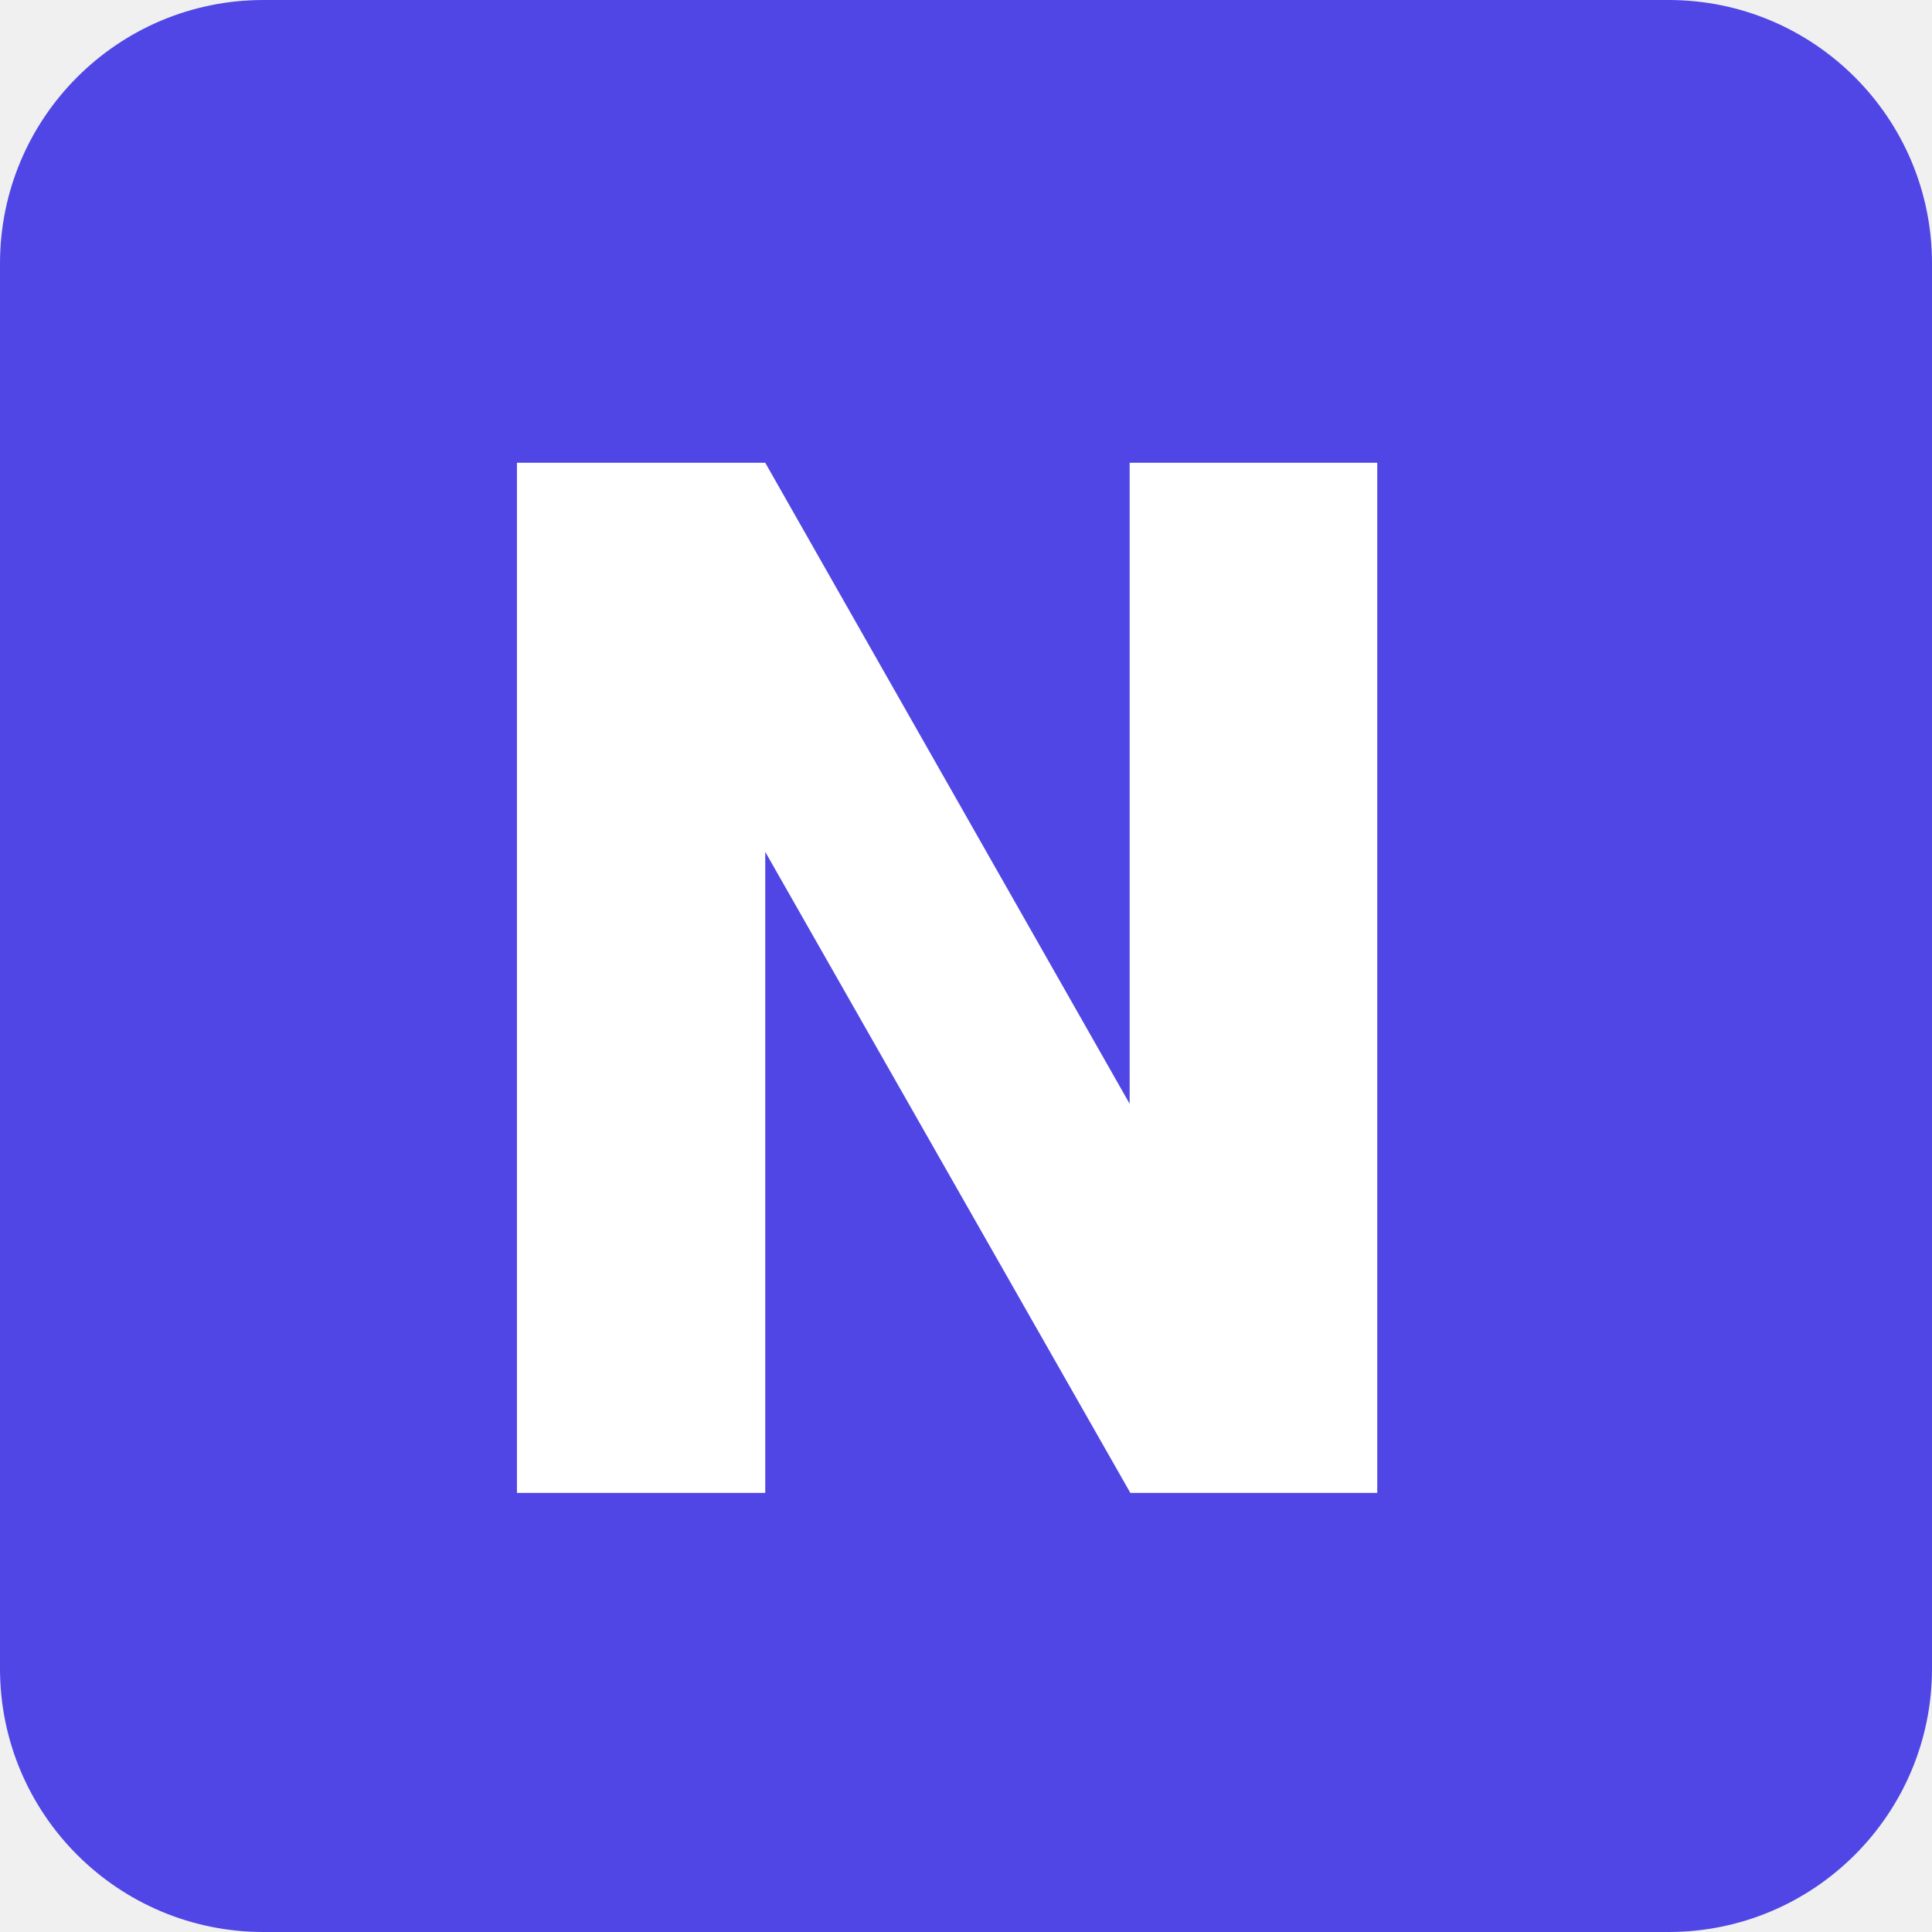
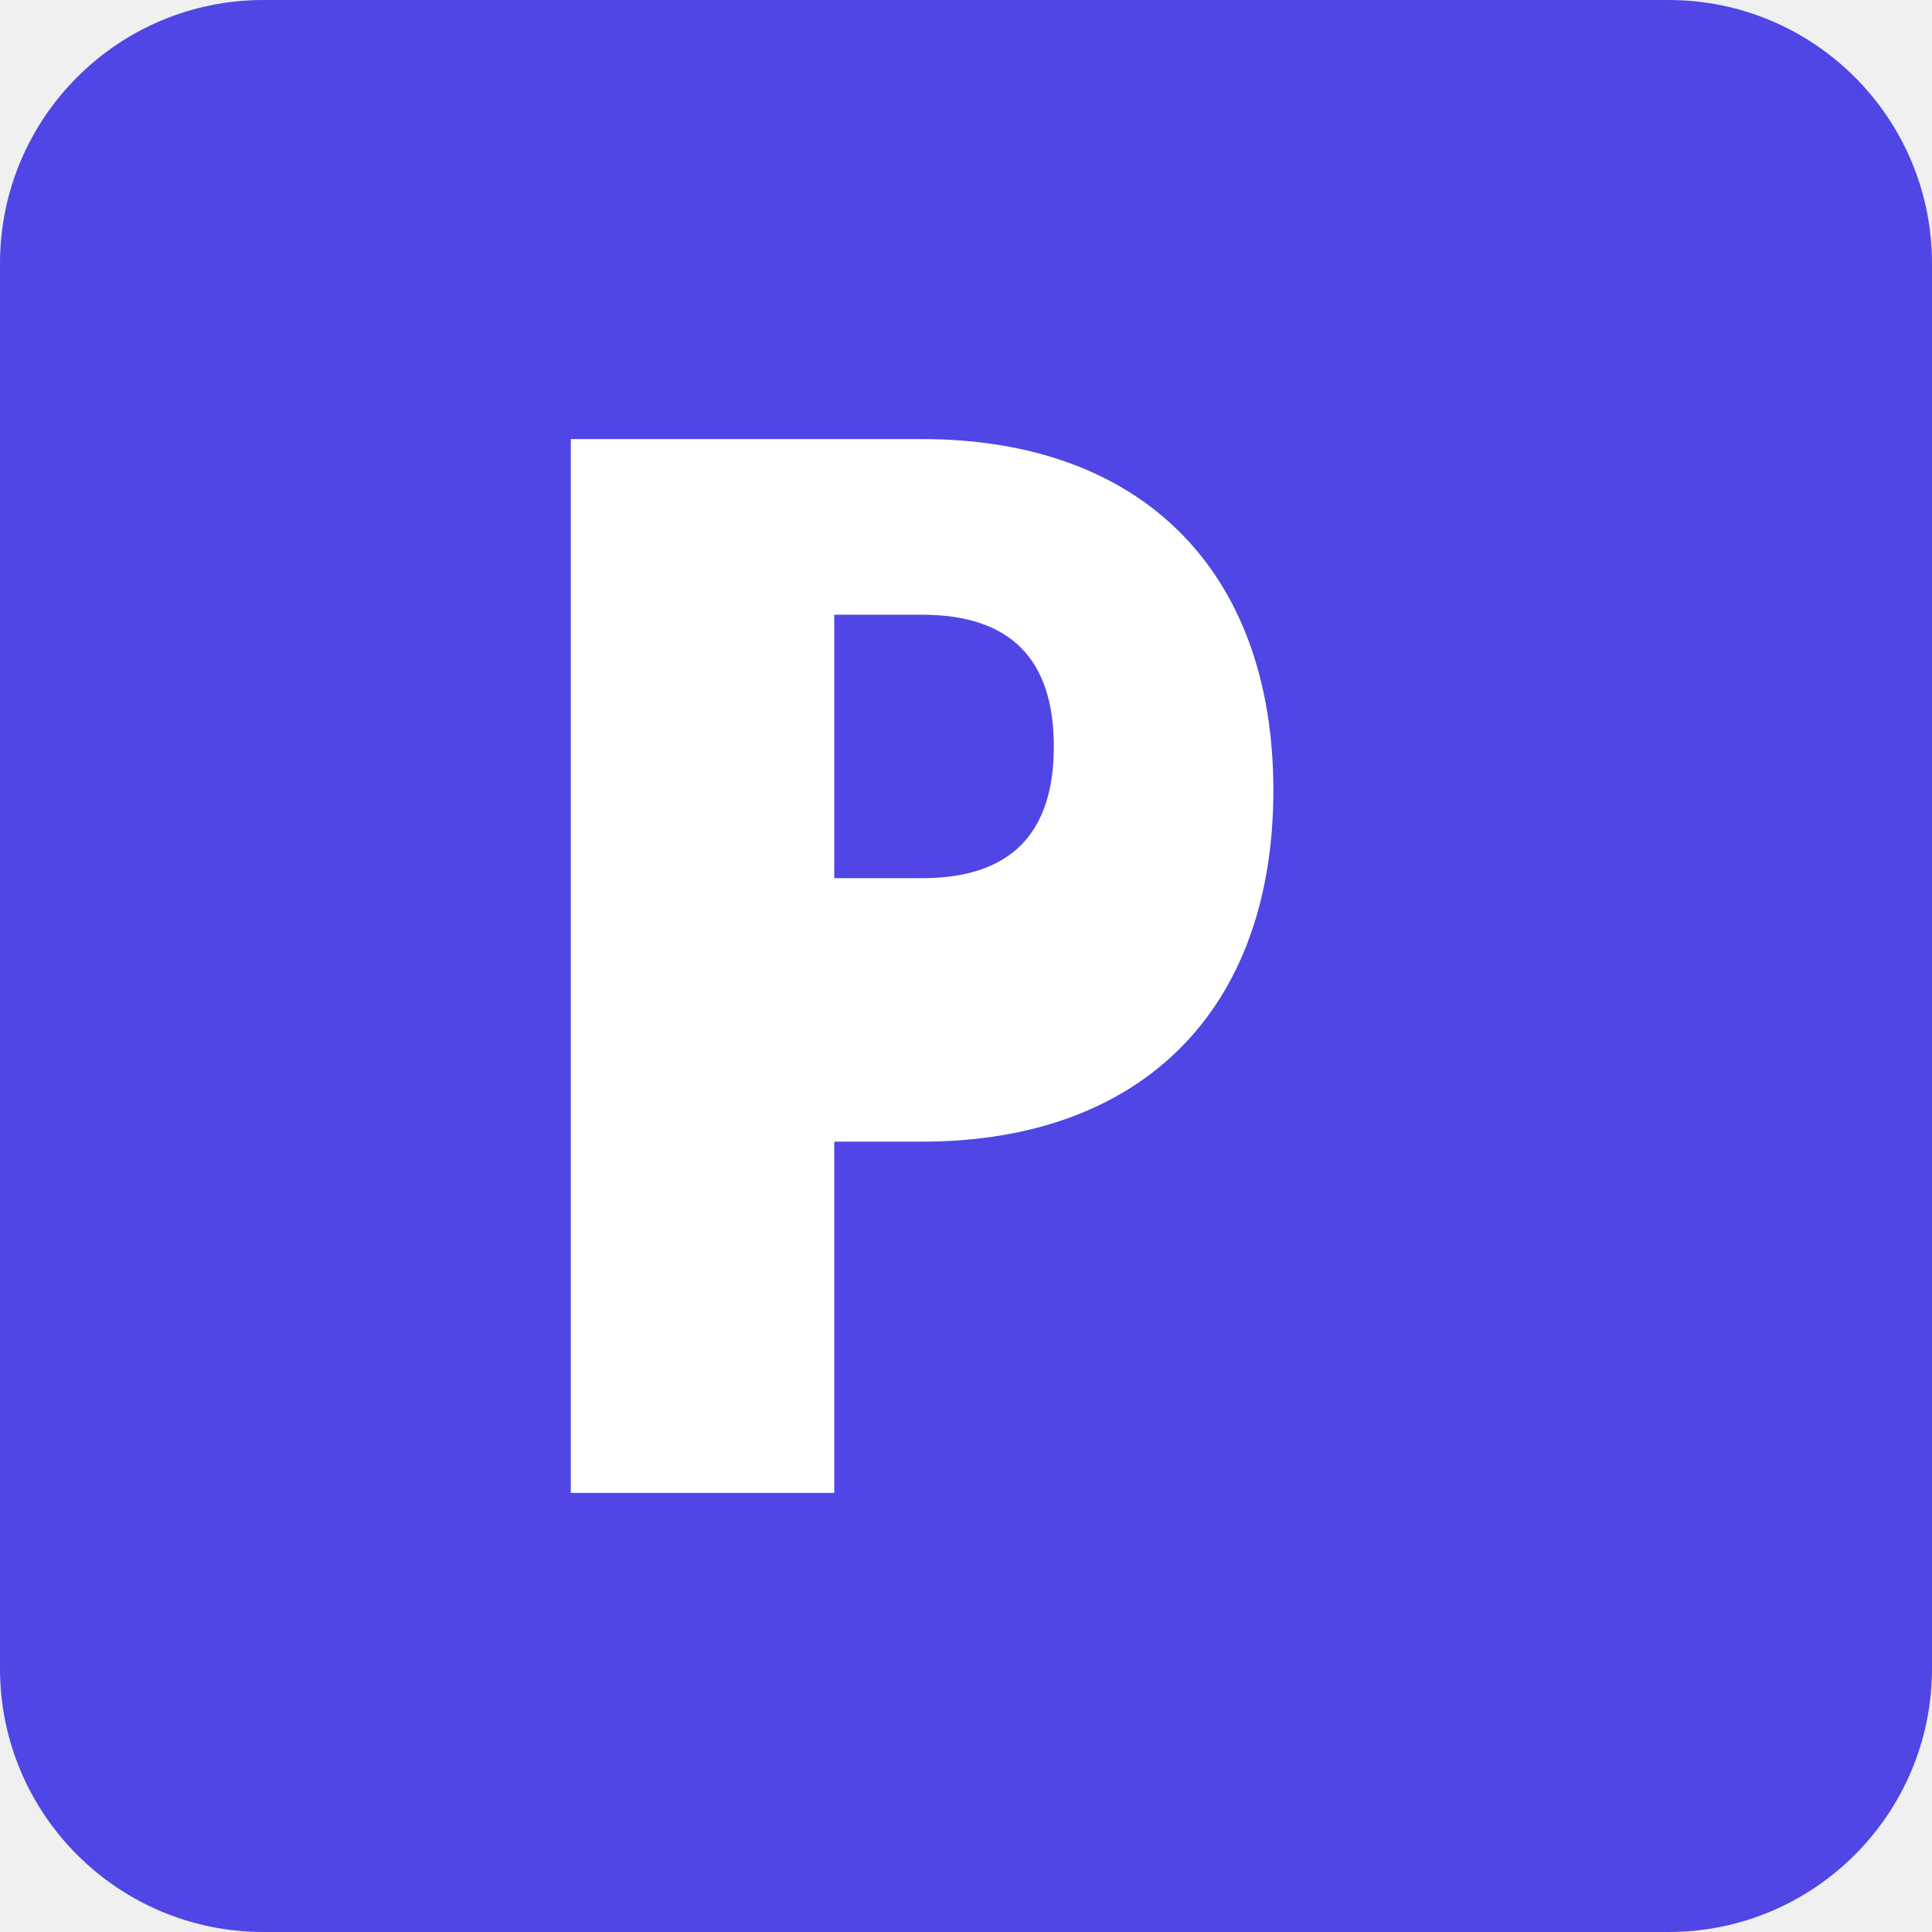
<svg xmlns="http://www.w3.org/2000/svg" width="44" height="44" viewBox="0 0 44 44" fill="none">
  <rect width="44" height="44" rx="6" fill="#4F46E5" />
-   <path d="M31.366 34H25.743L17.428 19.401V34H11.773V10.539H17.428L25.727 25.138V10.539H31.366V34Z" fill="white" />
+   <path d="M13 34V10h8c5 0 8 3 8 8s-3 8-8 8h-2v8h-6zm6-14h2c2 0 3-1 3-3s-1-3-3-3h-2v6z" fill="white" />
</svg>
